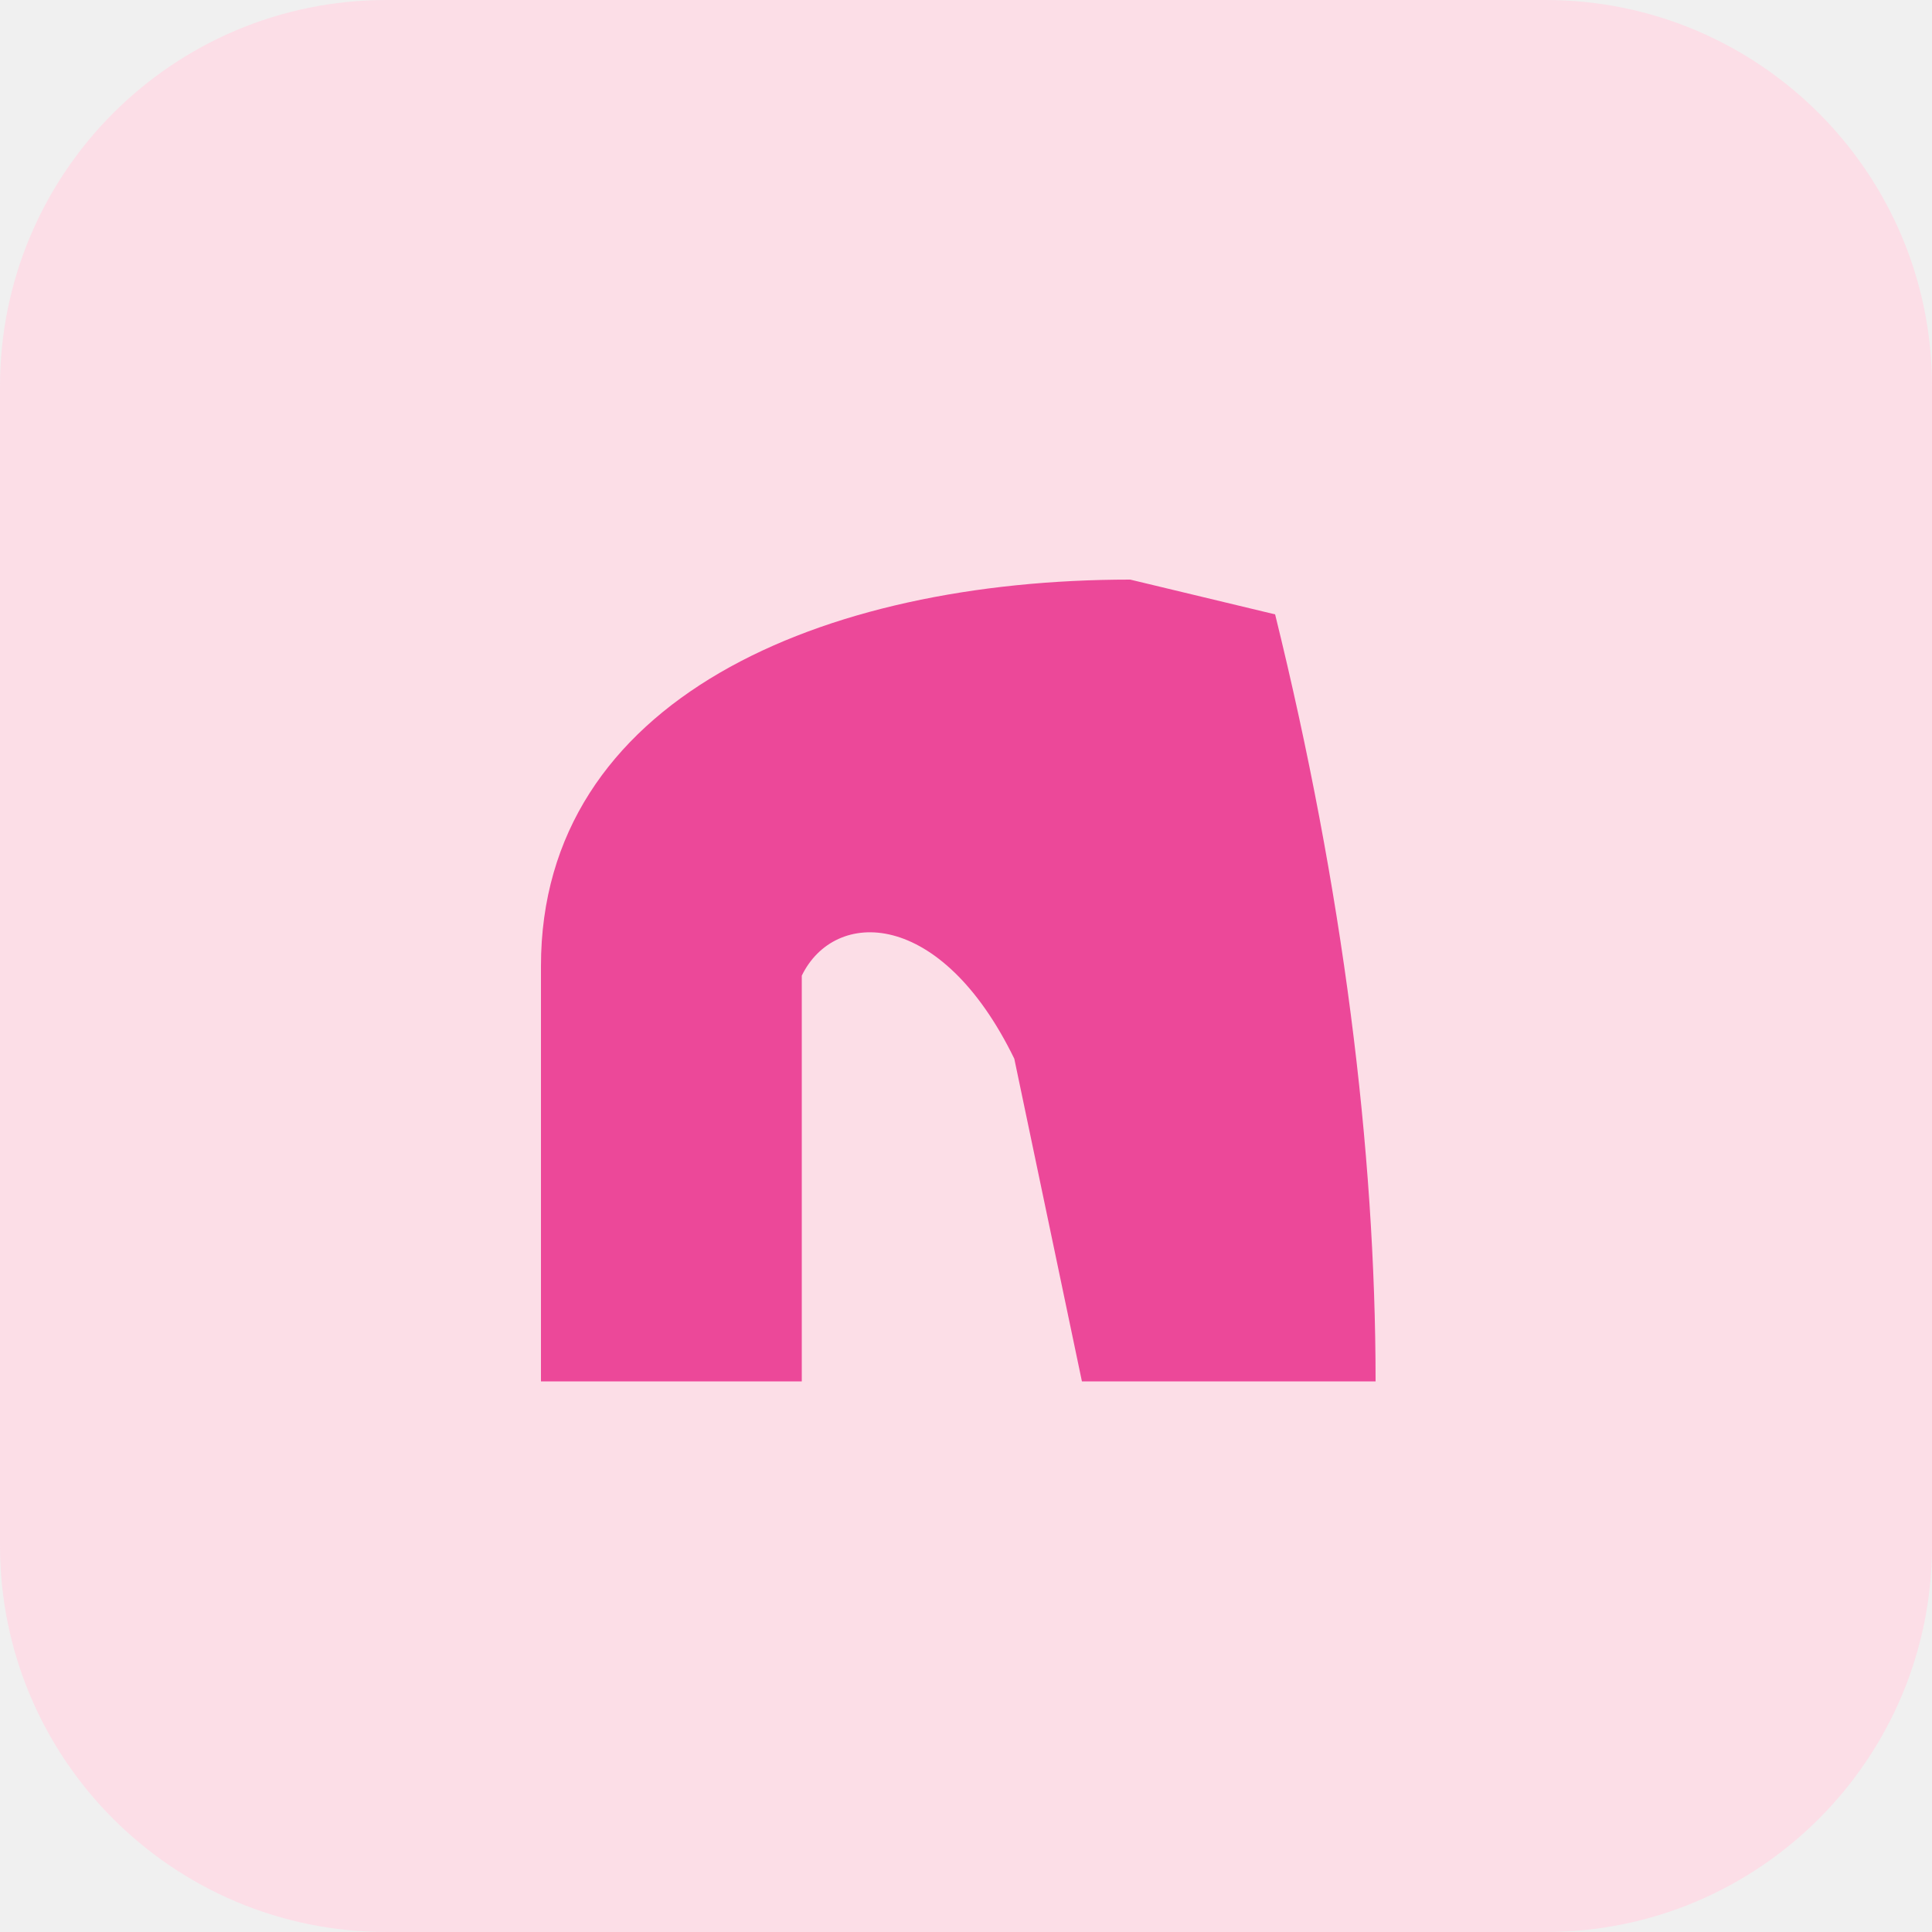
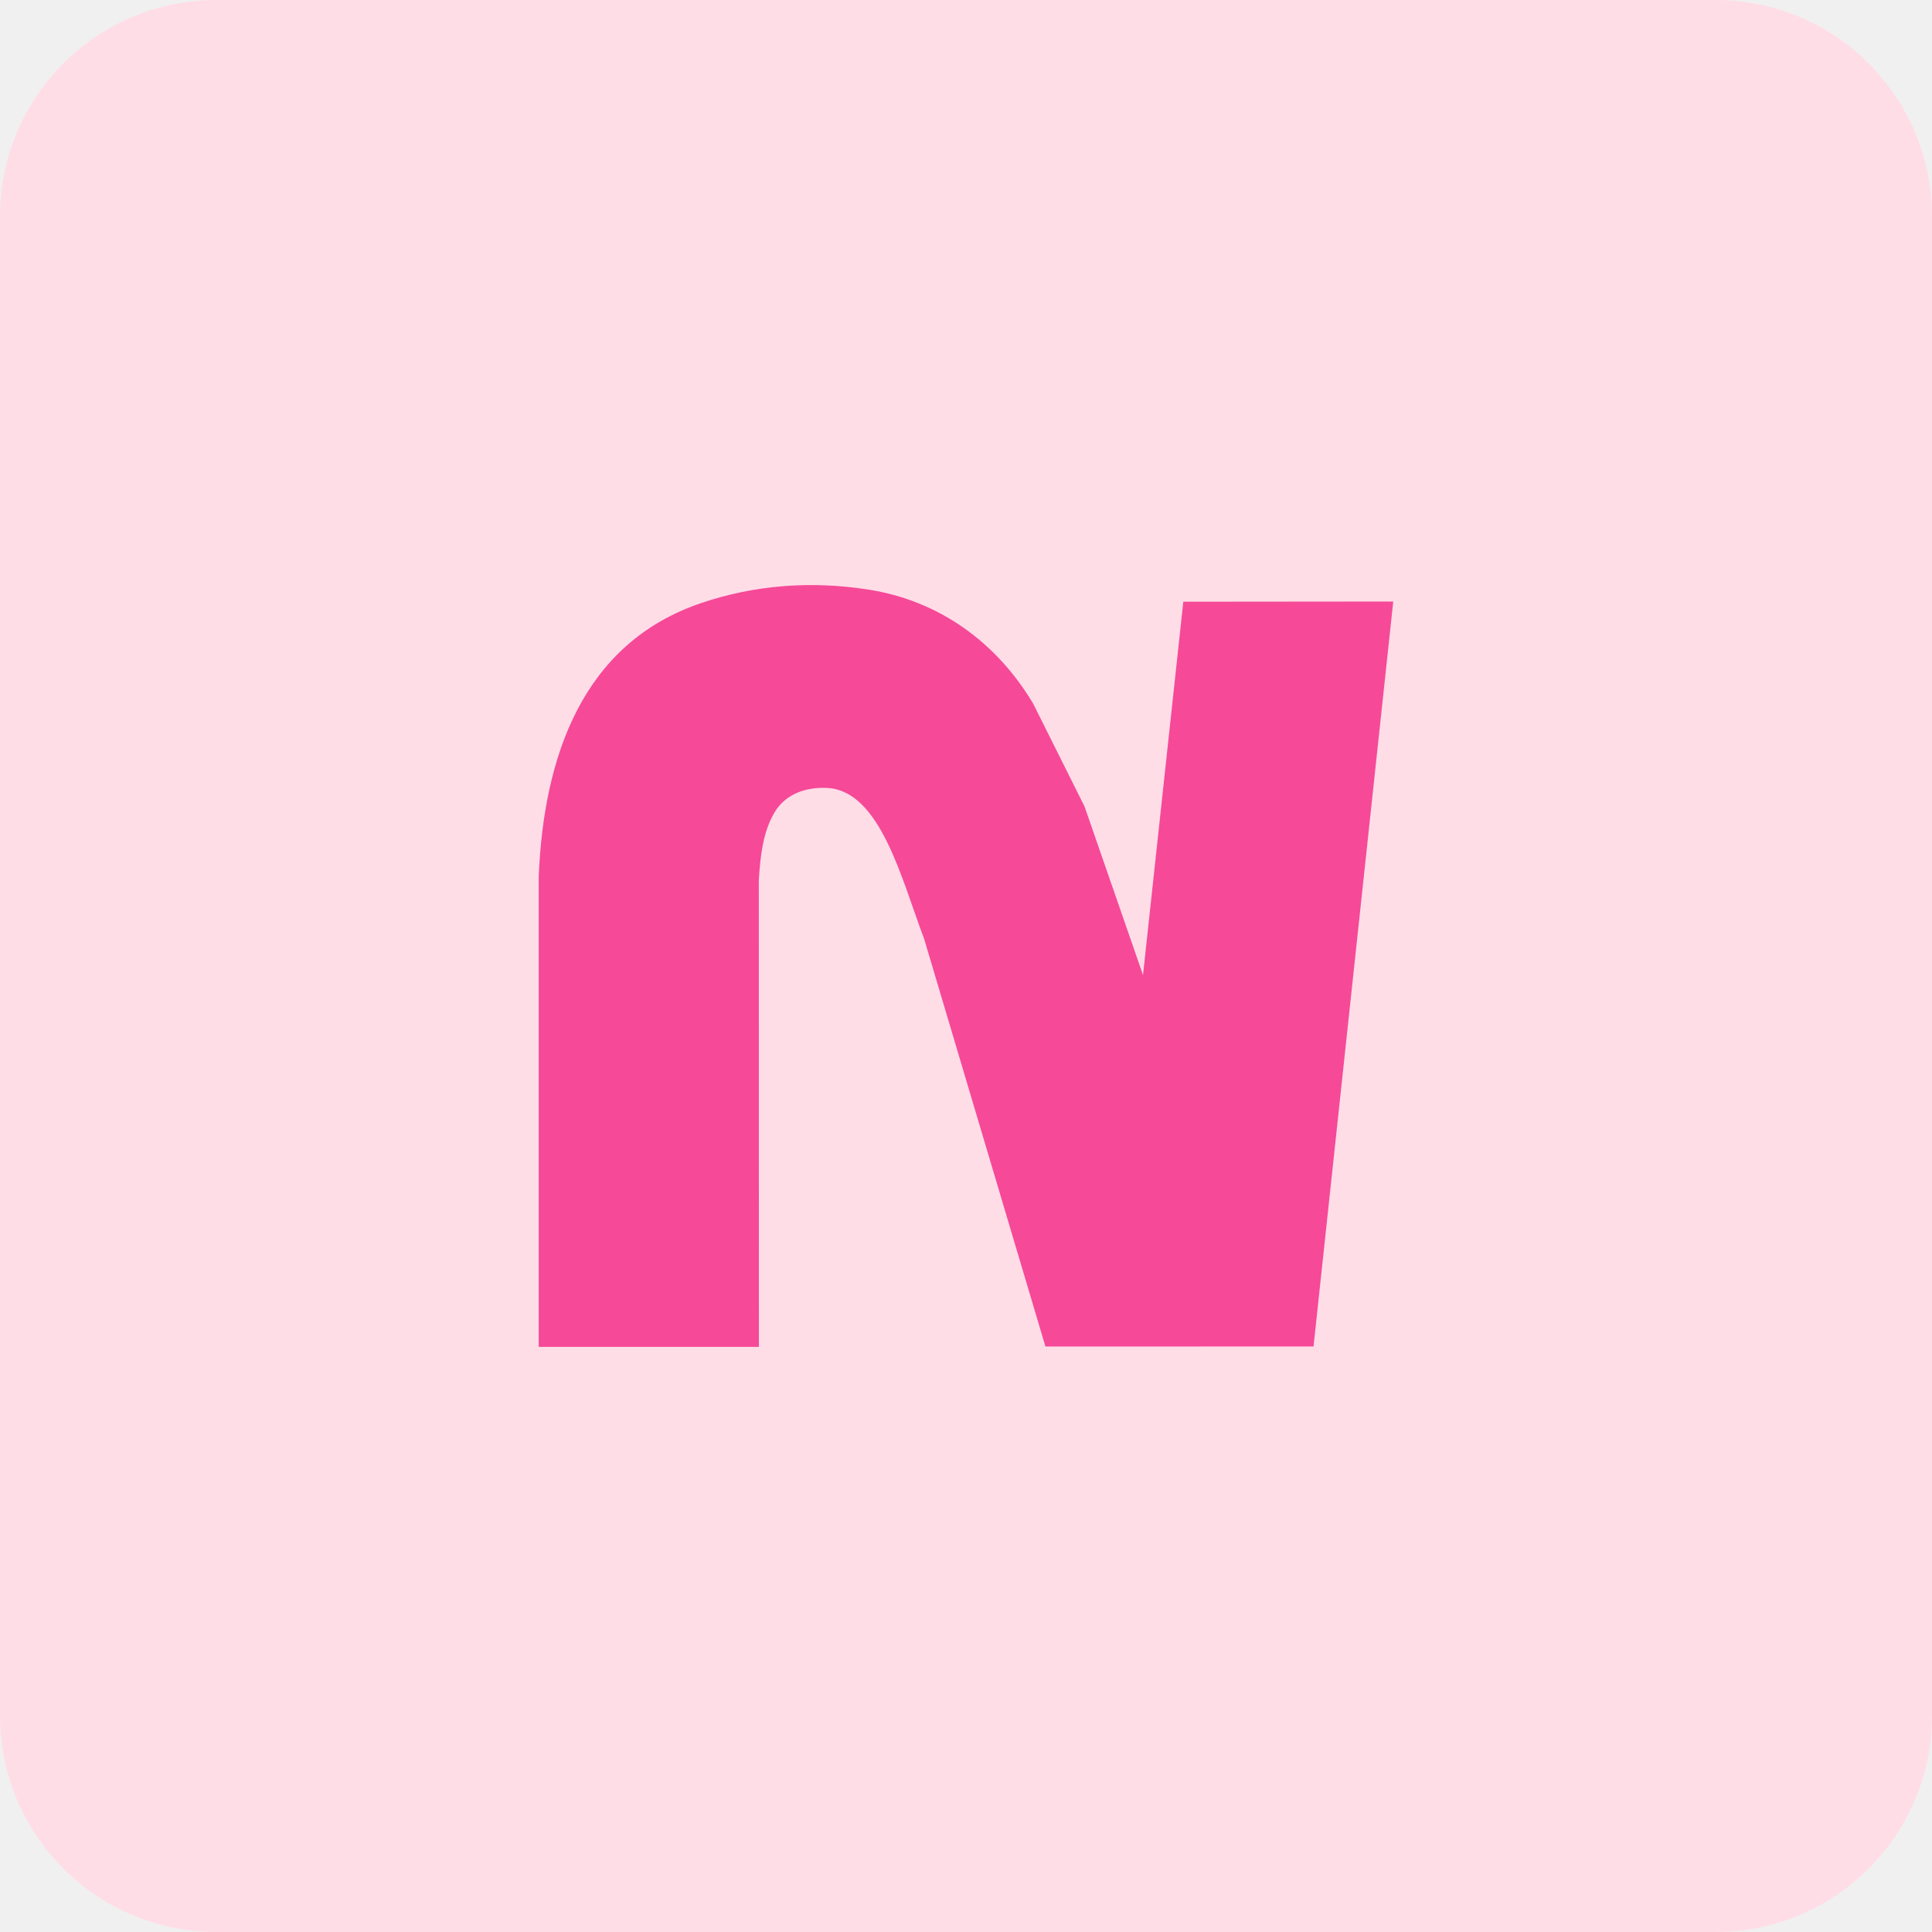
- <svg xmlns="http://www.w3.org/2000/svg" viewBox="0 0 1000 1000">
-   <rect width="1000" height="1000" rx="200" fill="#FCDEE7" />
-   <path d="M280 715            L280 500            C280 362 425 300 585 300            L660 318            C695 460 712 595 712 715            L560 715            L525 548            C487 470 432 470 415 505            L415 715            Z" fill="#EC4899" />
+ <svg xmlns="http://www.w3.org/2000/svg" width="500" height="500" viewBox="0 0 500 500" fill="none">
+   <rect width="500" height="500" rx="56" fill="#FFDDE7" />
+   <g clip-path="url(#clip0_156_170)">
+     <path d="M239.18 242.995C233.39 227.855 227.9 204.615 214.07 203.925C208.66 203.655 203.25 205.405 200.36 210.395C197.47 215.385 196.76 221.475 196.38 227.825L196.41 348.575H139.42V226.825C140.7 195.795 150.75 166.605 181.2 156.165C195.25 151.345 209.98 150.285 224.7 152.575C243.13 155.445 257.93 166.285 267.37 182.075L280.68 208.725L295.81 252.345L306.24 155.725L360.57 155.675L339.94 348.465L270.56 348.485L239.17 242.995H239.18Z" fill="#F64998" />
+   </g>
+   <defs>
+     <clipPath id="clip0_156_170">
+       <rect width="221.16" height="197.17" fill="white" transform="translate(139.42 151.415)" />
+     </clipPath>
+   </defs>
</svg>
